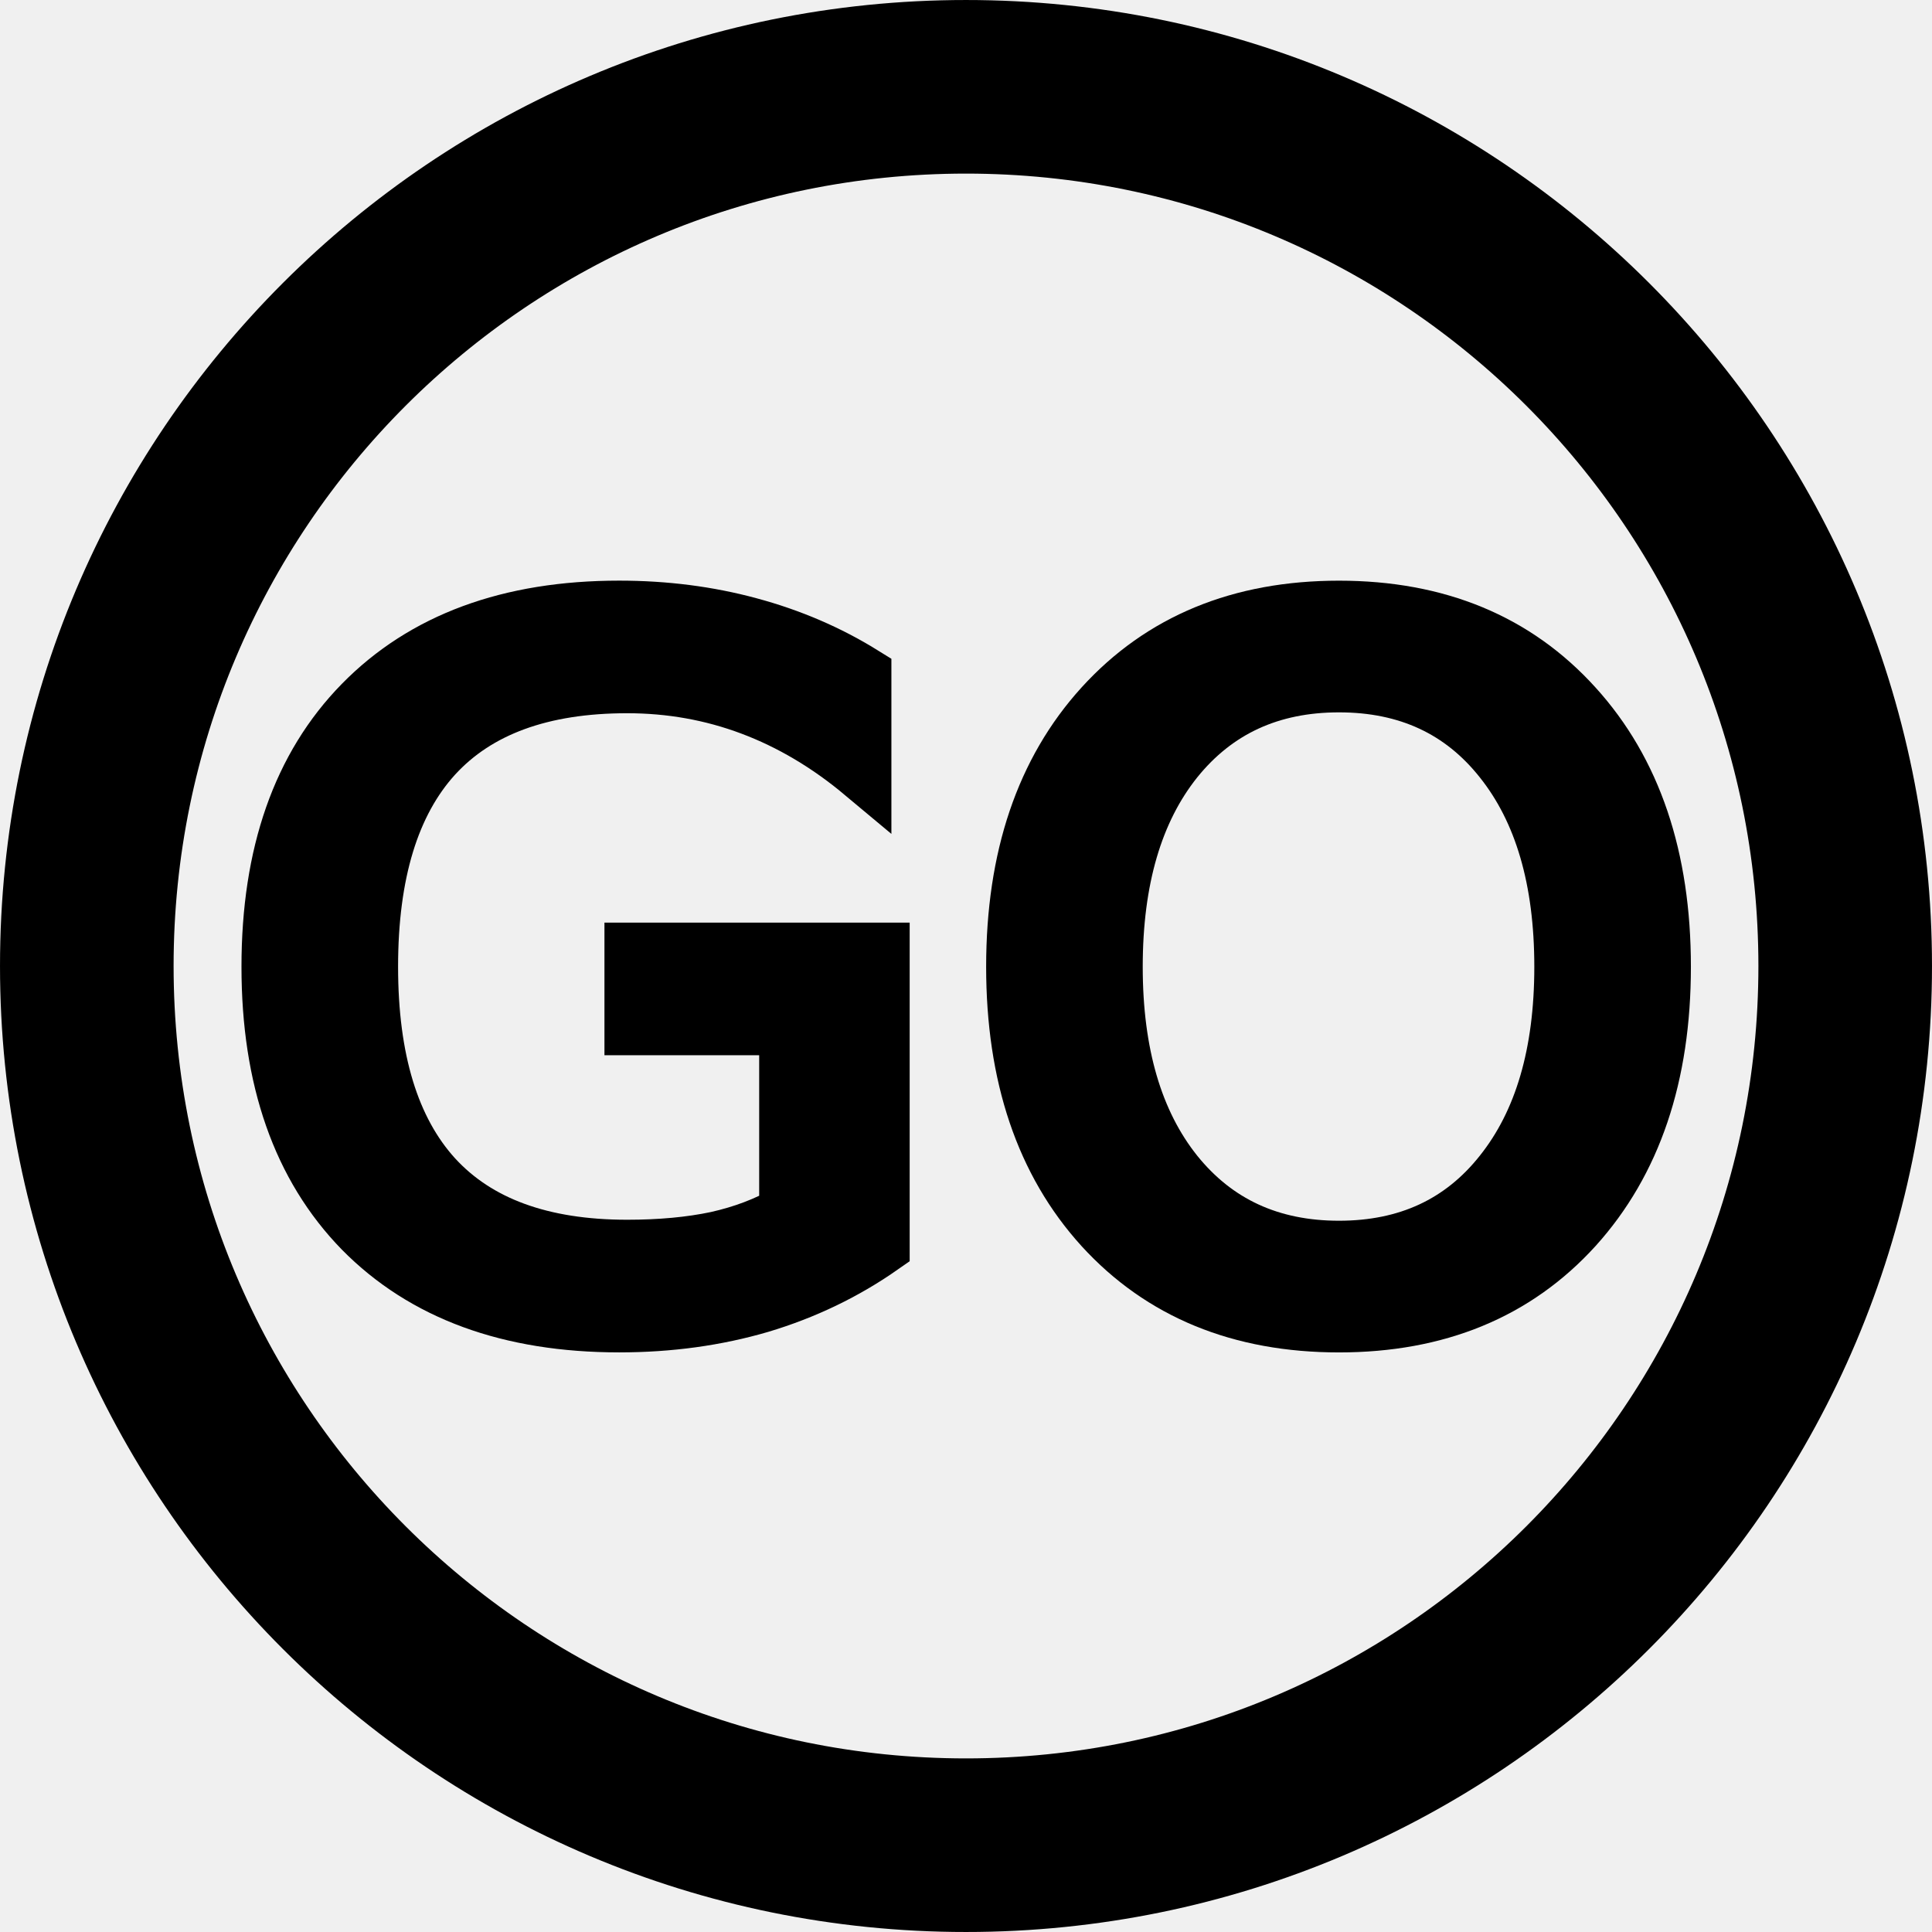
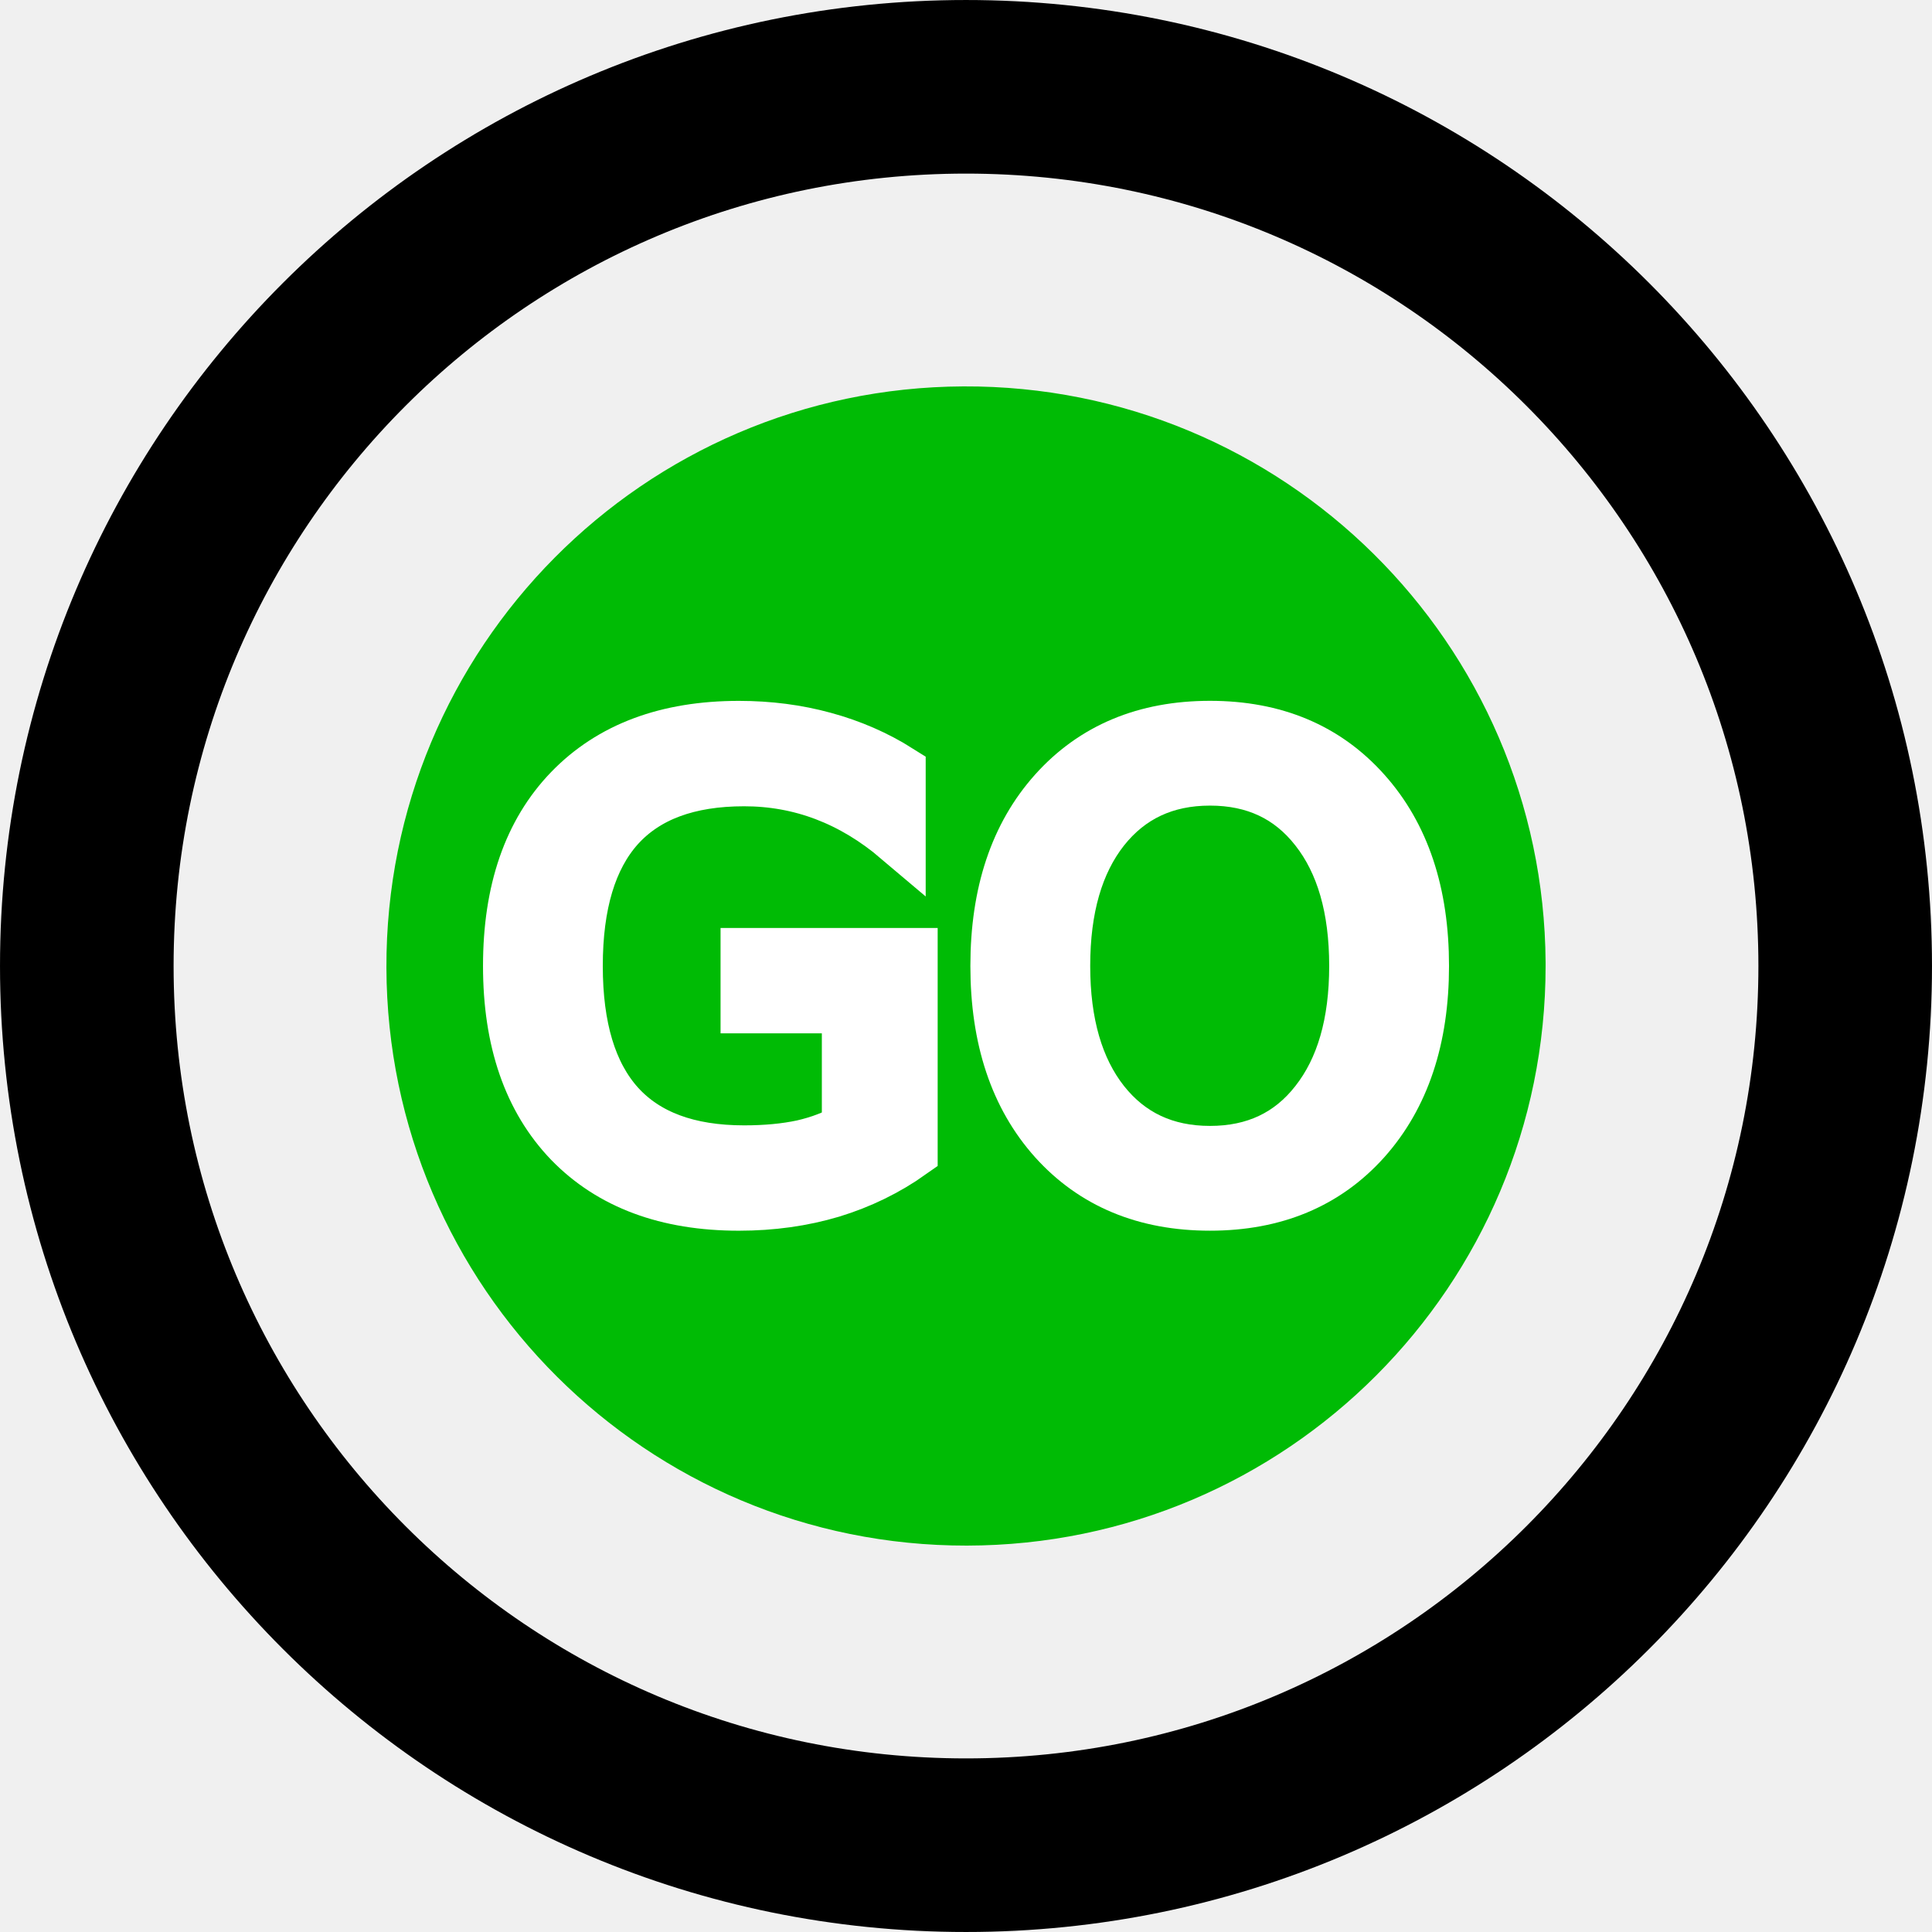
<svg xmlns="http://www.w3.org/2000/svg" width="100mm" height="100mm" viewBox="0 0 100 100" version="1.1" id="svg8">
  <defs id="defs2">
    <marker orient="auto" refY="0" refX="0" id="Arrow1Mstart" style="overflow:visible">
      <path id="path4526" d="M 0,0 5,-5 -12.5,0 5,5 Z" style="fill:#000000;fill-opacity:1;fill-rule:evenodd;stroke:#000000;stroke-width:1pt;stroke-opacity:1" transform="matrix(0.4,0,0,0.4,4,0)" />
    </marker>
    <marker orient="auto" refY="0" refX="0" id="Arrow1Lstart" style="overflow:visible">
      <path id="path4520" d="M 0,0 5,-5 -12.5,0 5,5 Z" style="fill:#000000;fill-opacity:1;fill-rule:evenodd;stroke:#000000;stroke-width:1pt;stroke-opacity:1" transform="matrix(0.8,0,0,0.8,10,0)" />
    </marker>
  </defs>
  <g id="layer1" transform="translate(9.5367432e-7,-197)">
    <circle style="fill:none;stroke:#000000;stroke-width:8.985;stroke-linejoin:round;stroke-miterlimit:4;stroke-dasharray:none;stroke-opacity:1" id="path4900" cx="-50" cy="247" transform="scale(-1,1)" r="45.507" />
-     <g aria-label="GO" style="font-style:normal;font-variant:normal;font-weight:normal;font-stretch:normal;font-size:4.233px;line-height:1.25;font-family:sans-serif;-inkscape-font-specification:sans-serif;letter-spacing:0px;word-spacing:0px;fill:#000000;fill-opacity:1;stroke:#000000;stroke-width:3;stroke-miterlimit:4;stroke-dasharray:none;stroke-opacity:1" id="text926" transform="matrix(0.9784894,0,0,0.9643235,0.977257,10.15708)">
-       <path d="m 40.66,258.842 v -9.947 H 32.475 v -4.118 h 13.146 v 15.9 q -2.902,2.059 -6.4,3.125 -3.497,1.042 -7.466,1.042 -8.682,0 -13.593,-5.06 -4.887,-5.085 -4.887,-14.139 0,-9.079 4.887,-14.139 4.911,-5.085 13.593,-5.085 3.621,0 6.871,0.893 3.274,0.893 6.028,2.629 v 5.333 q -2.778,-2.356 -5.904,-3.547 -3.125,-1.191 -6.573,-1.191 -6.796,0 -10.22,3.795 -3.398,3.795 -3.398,11.311 0,7.491 3.398,11.286 3.423,3.795 10.22,3.795 2.654,0 4.738,-0.446 2.084,-0.471 3.746,-1.439 z" style="font-size:50.8px;fill:#000000;fill-opacity:1;stroke:#000000;stroke-width:3;stroke-miterlimit:4;stroke-dasharray:none;stroke-opacity:1" id="path928" />
-       <path d="m 69.831,230.491 q -5.457,0 -8.682,4.068 -3.2,4.068 -3.2,11.088 0,6.995 3.2,11.063 3.225,4.068 8.682,4.068 5.457,0 8.632,-4.068 3.2,-4.068 3.2,-11.063 0,-7.02 -3.2,-11.088 -3.175,-4.068 -8.632,-4.068 z m 0,-4.068 q 7.789,0 12.452,5.234 4.663,5.209 4.663,13.99 0,8.756 -4.663,13.99 -4.663,5.209 -12.452,5.209 -7.813,0 -12.502,-5.209 -4.663,-5.209 -4.663,-13.99 0,-8.781 4.663,-13.99 4.688,-5.234 12.502,-5.234 z" style="font-size:50.8px;fill:#000000;fill-opacity:1;stroke:#000000;stroke-width:3;stroke-miterlimit:4;stroke-dasharray:none;stroke-opacity:1" id="path930" />
+     <path style="fill:#00bb05;fill-opacity:1;stroke:none;stroke-width:0.447;stroke-linecap:round;stroke-linejoin:miter;stroke-miterlimit:4;stroke-dasharray:none;stroke-dashoffset:0;stroke-opacity:1;paint-order:normal" id="path828" d="m 80,247 a 30,30 0 0 1 -29.954,30 30,30 0 0 1 -30.045,-29.909 30,30 0 0 1 29.863,-30.091 30,30 0 0 1 30.136,29.817" />
+     <g aria-label="GO" style="font-style:normal;font-variant:normal;font-weight:normal;font-stretch:normal;font-size:4.233px;line-height:1.25;font-family:sans-serif;-inkscape-font-specification:sans-serif;letter-spacing:0px;word-spacing:0px;fill:#ffffff;fill-opacity:1;stroke:#ffffff;stroke-width:2.2;stroke-miterlimit:4;stroke-dasharray:none;stroke-opacity:1" id="text840" transform="matrix(1.280903,0,0,1.280903,-13.76071,-68.53423)">
+       <path d="m 45.053,252.932 v -4.973 h -4.093 v -2.059 h 6.573 v 7.95 q -1.451,1.029 -3.2,1.563 -1.749,0.521 -3.733,0.521 -4.341,0 -6.796,-2.53 -2.443,-2.542 -2.443,-7.069 0,-4.539 2.443,-7.069 2.456,-2.542 6.796,-2.542 1.811,0 3.435,0.446 1.637,0.446 3.014,1.315 v 2.667 q -1.389,-1.178 -2.952,-1.774 -1.563,-0.595 -3.287,-0.595 -3.398,0 -5.11,1.898 -1.699,1.898 -1.699,5.655 0,3.746 1.699,5.643 1.712,1.898 5.11,1.898 1.327,0 2.369,-0.223 1.042,-0.236 1.873,-0.719 z" style="font-size:25.4px;stroke:#ffffff;stroke-width:2.2;stroke-miterlimit:4;stroke-dasharray:none;stroke-opacity:1;fill:#ffffff;fill-opacity:1" id="path842" />
+       <path d="m 59.638,238.756 q -2.729,0 -4.341,2.034 -1.6,2.034 -1.6,5.544 0,3.497 1.6,5.531 1.612,2.034 4.341,2.034 2.729,0 4.316,-2.034 1.6,-2.034 1.6,-5.531 0,-3.51 -1.6,-5.544 -1.587,-2.034 -4.316,-2.034 z m 0,-2.034 q 3.894,0 6.226,2.617 2.332,2.604 2.332,6.995 0,4.378 -2.332,6.995 -2.332,2.604 -6.226,2.604 -3.907,0 -6.251,-2.604 -2.332,-2.604 -2.332,-6.995 0,-4.39 2.332,-6.995 2.344,-2.617 6.251,-2.617 z" style="font-size:25.4px;stroke:#ffffff;stroke-width:2.2;stroke-miterlimit:4;stroke-dasharray:none;stroke-opacity:1;fill:#ffffff;fill-opacity:1" id="path844" />
    </g>
  </g>
</svg>
